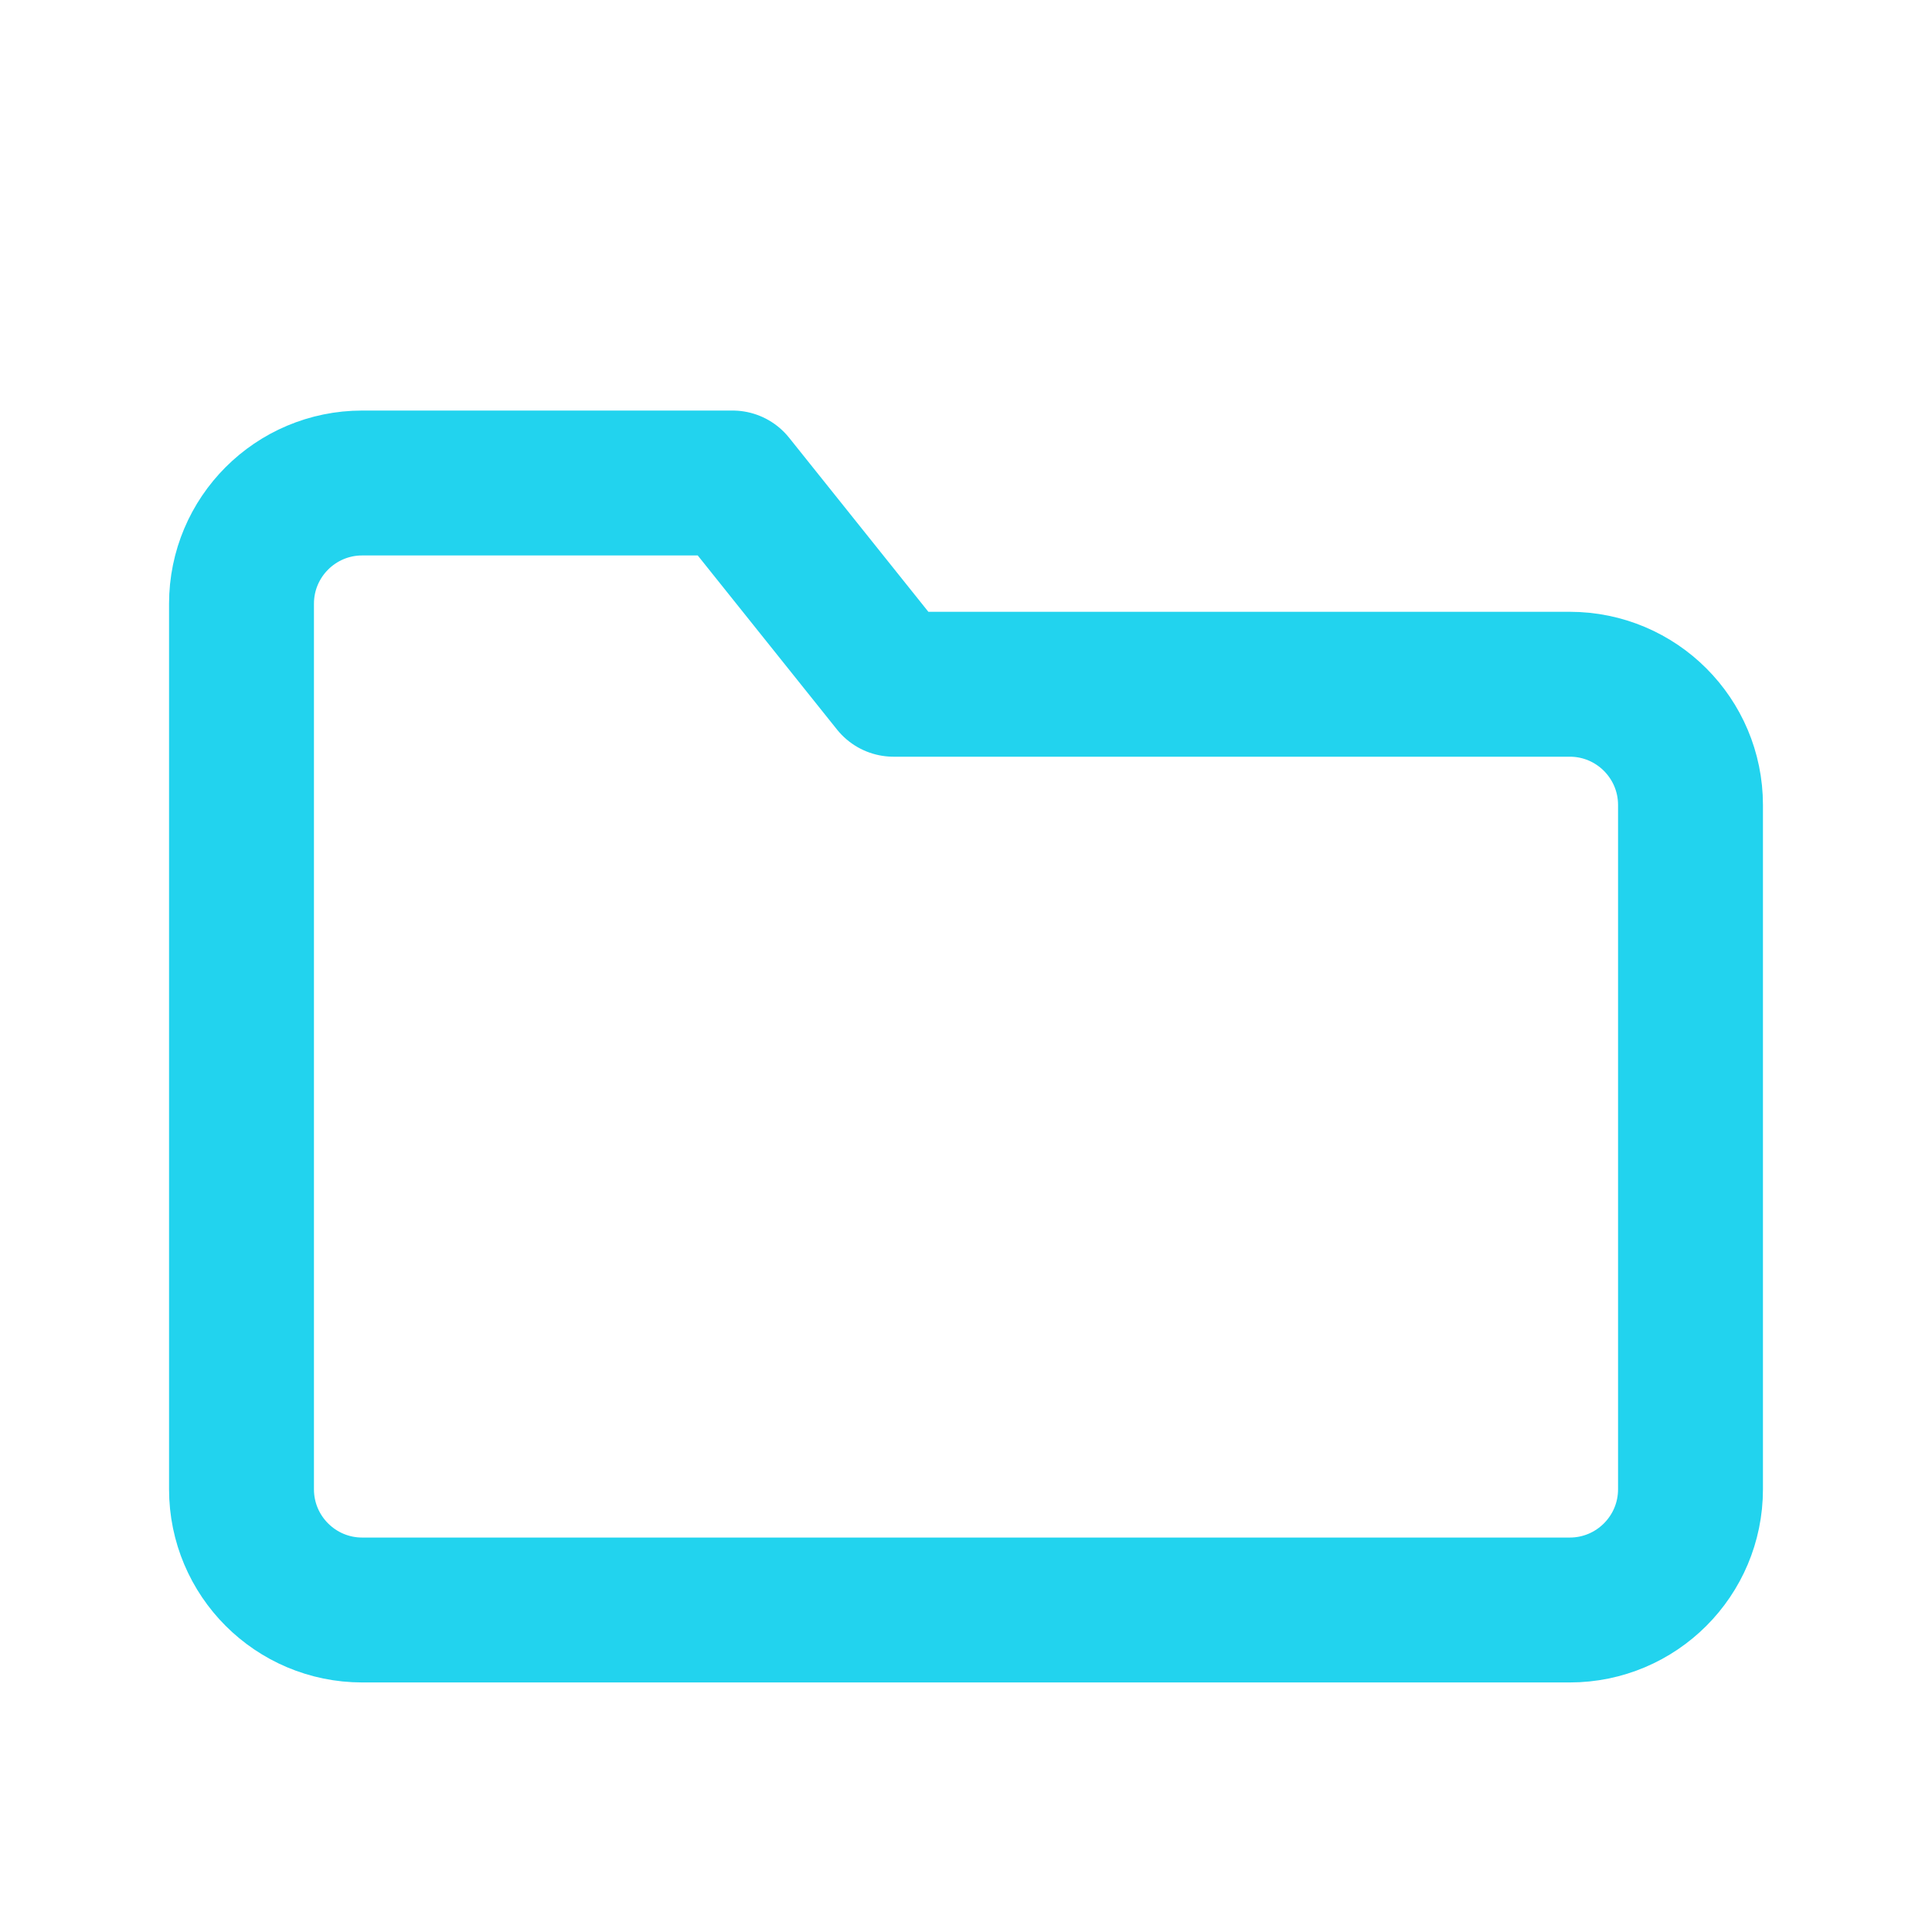
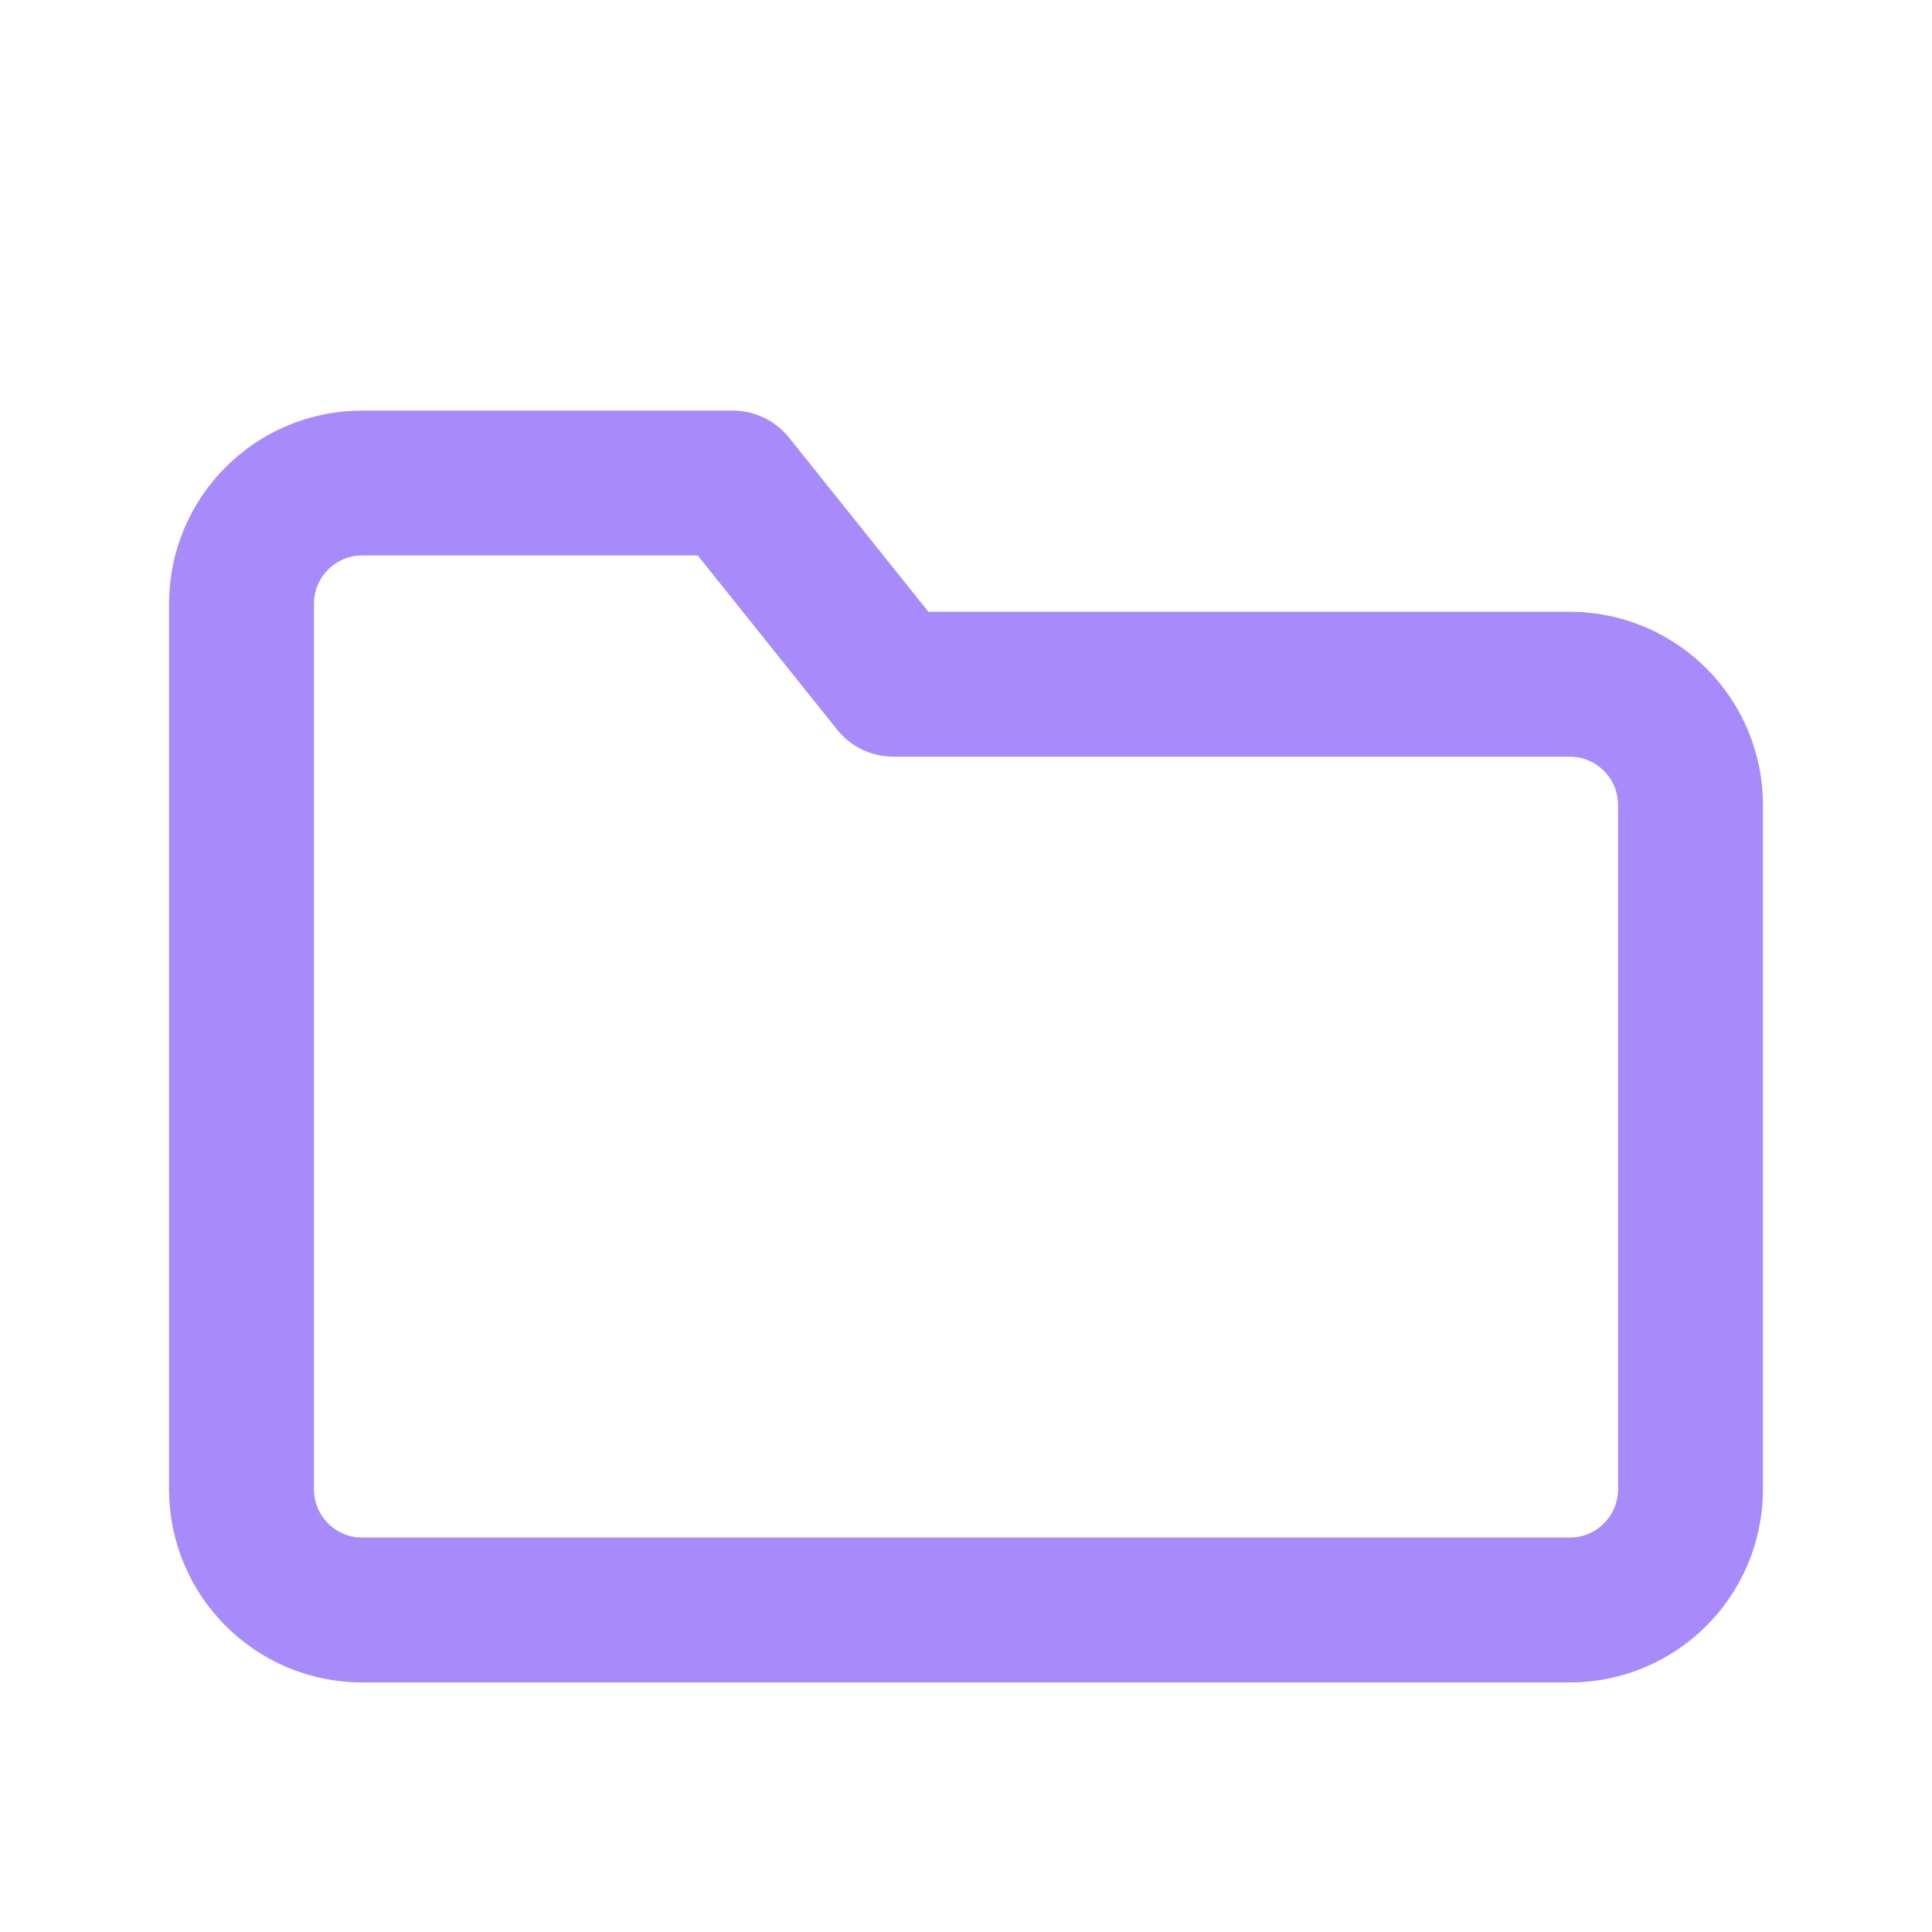
<svg xmlns="http://www.w3.org/2000/svg" viewBox="0 0 24 24" width="24" height="24">
-   <g fill="none" stroke="#22D3EE" stroke-width="1.8" stroke-linecap="round" stroke-linejoin="round">
+   <g fill="none" stroke="#A78BFA" stroke-width="1.8" stroke-linecap="round" stroke-linejoin="round">
    <path d="M3 7.5A1.5 1.5 0 0 1 4.5 6h4.6l2 2.5h8.4A1.5 1.5 0 0 1 21 10v8.5a1.5 1.5 0 0 1-1.5 1.5h-15A1.5 1.5 0 0 1 3 18.5z" />
  </g>
</svg>
